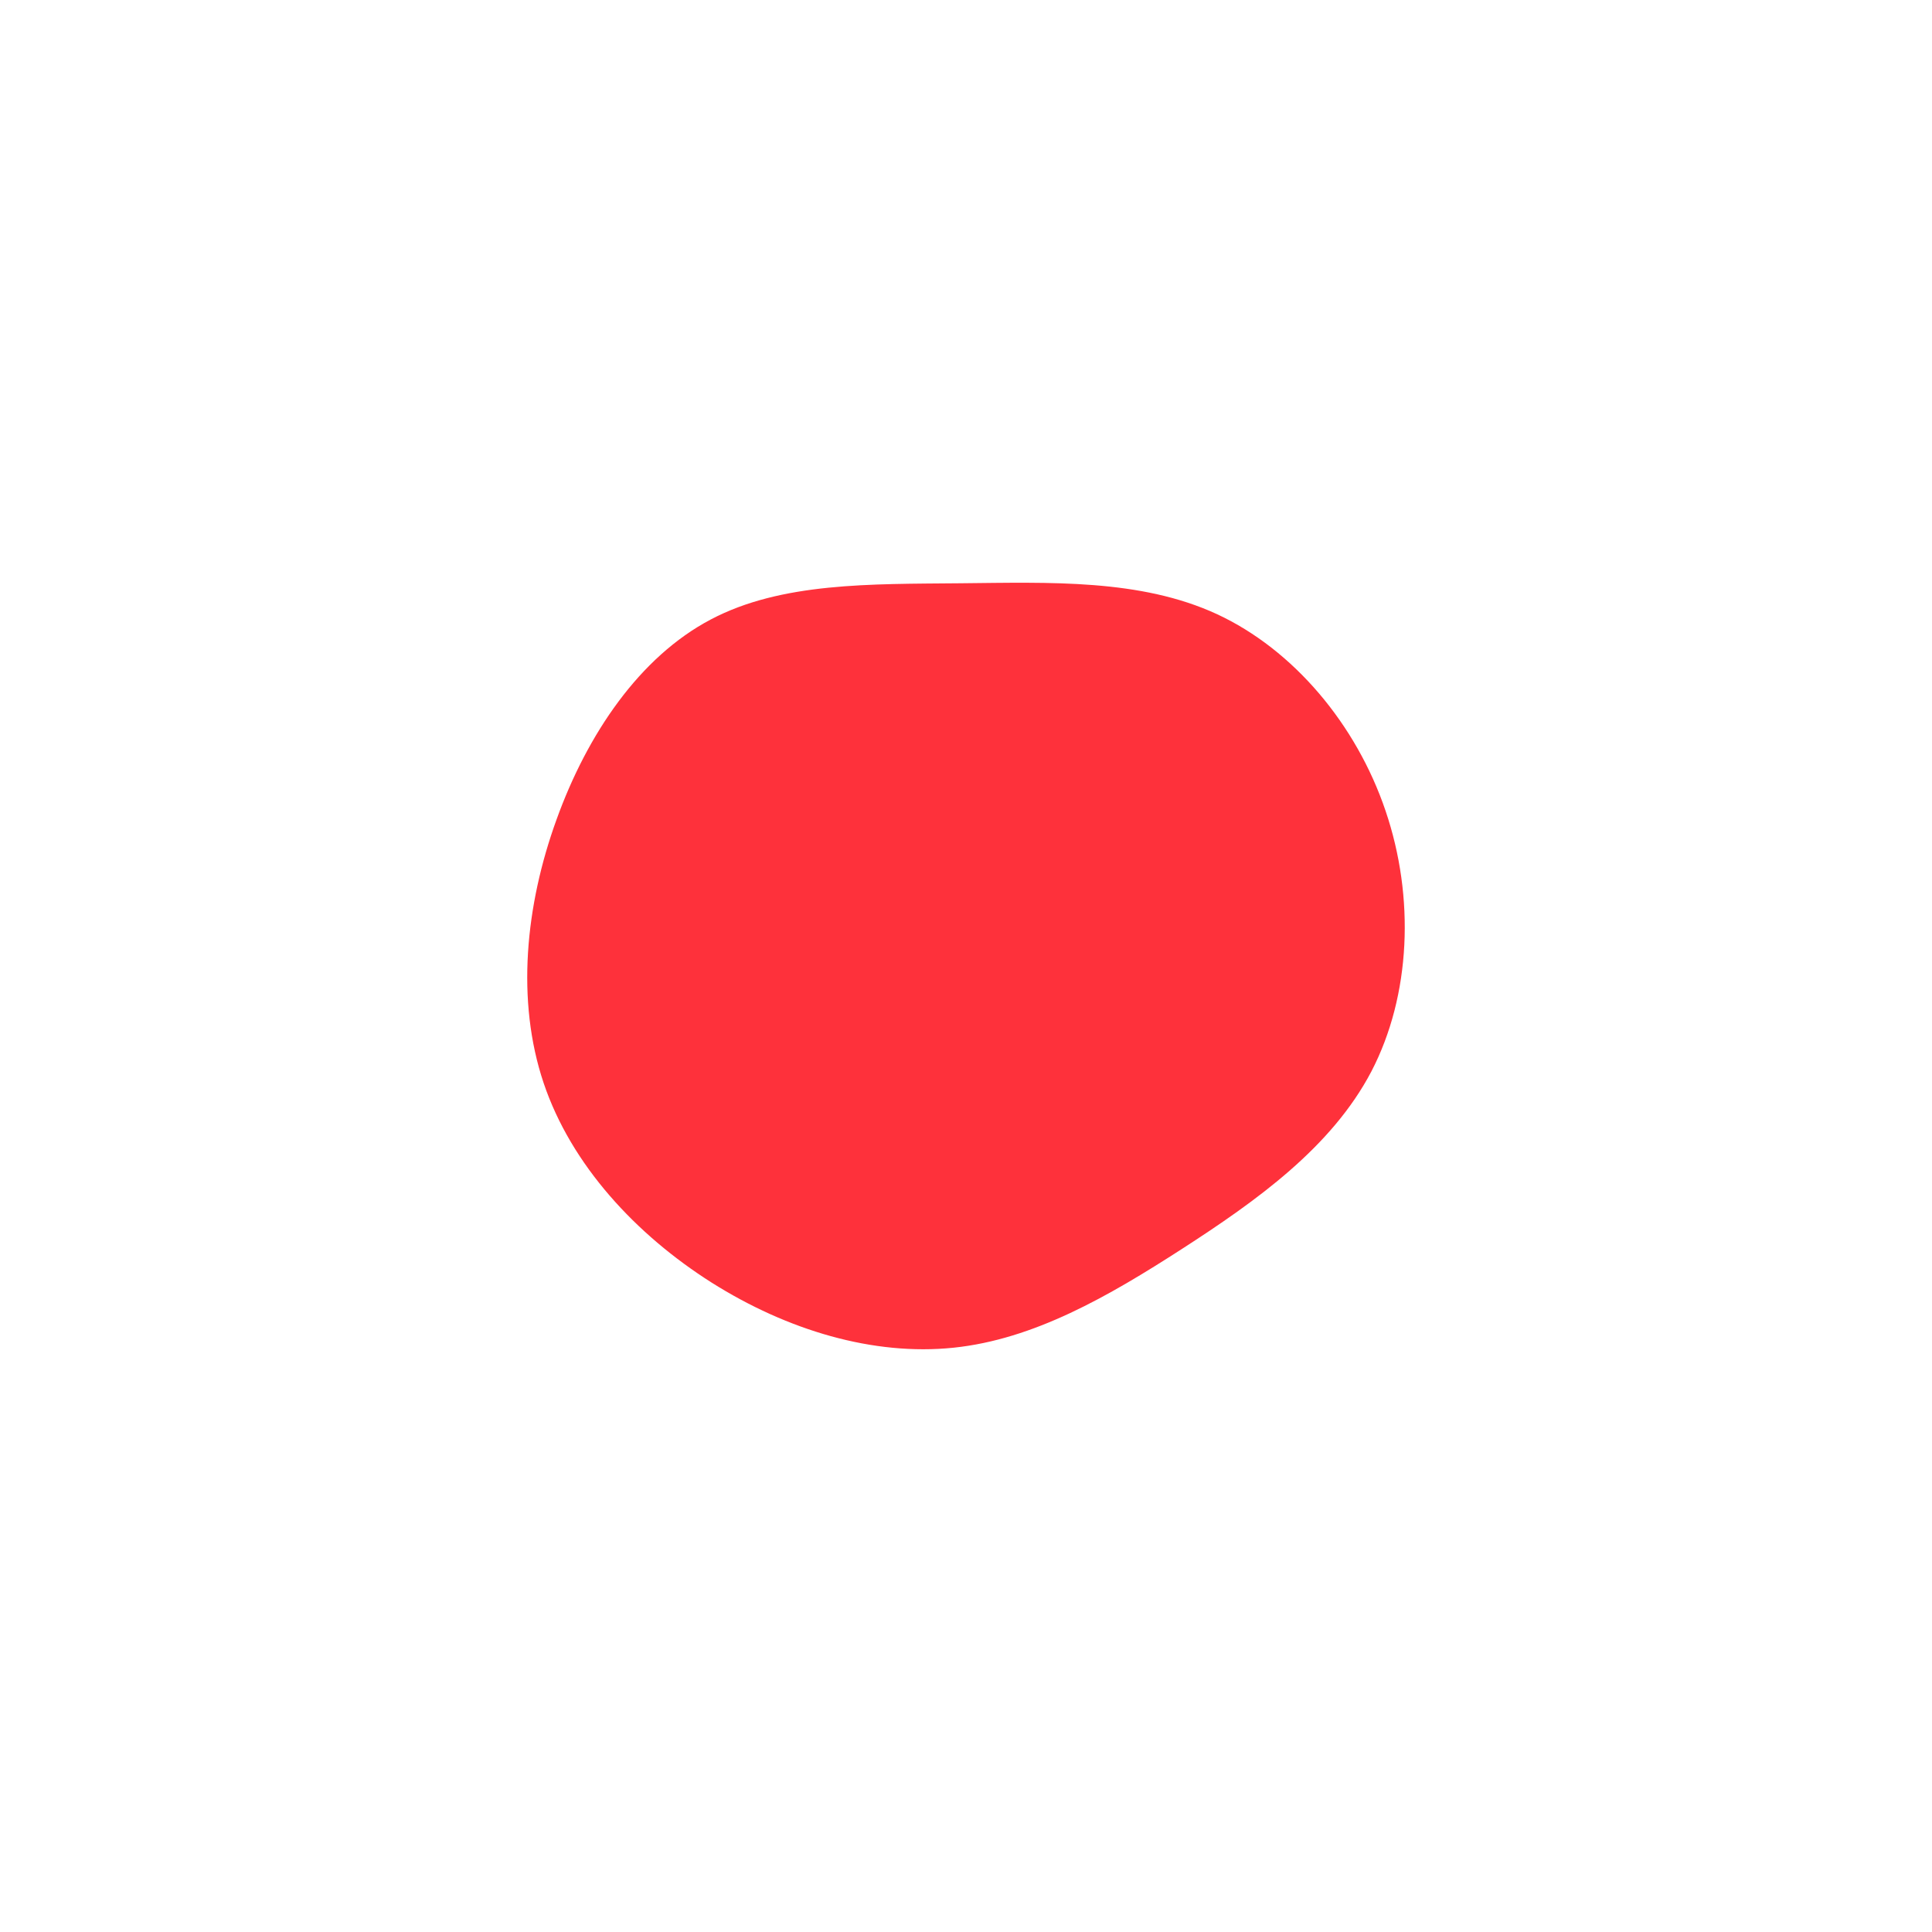
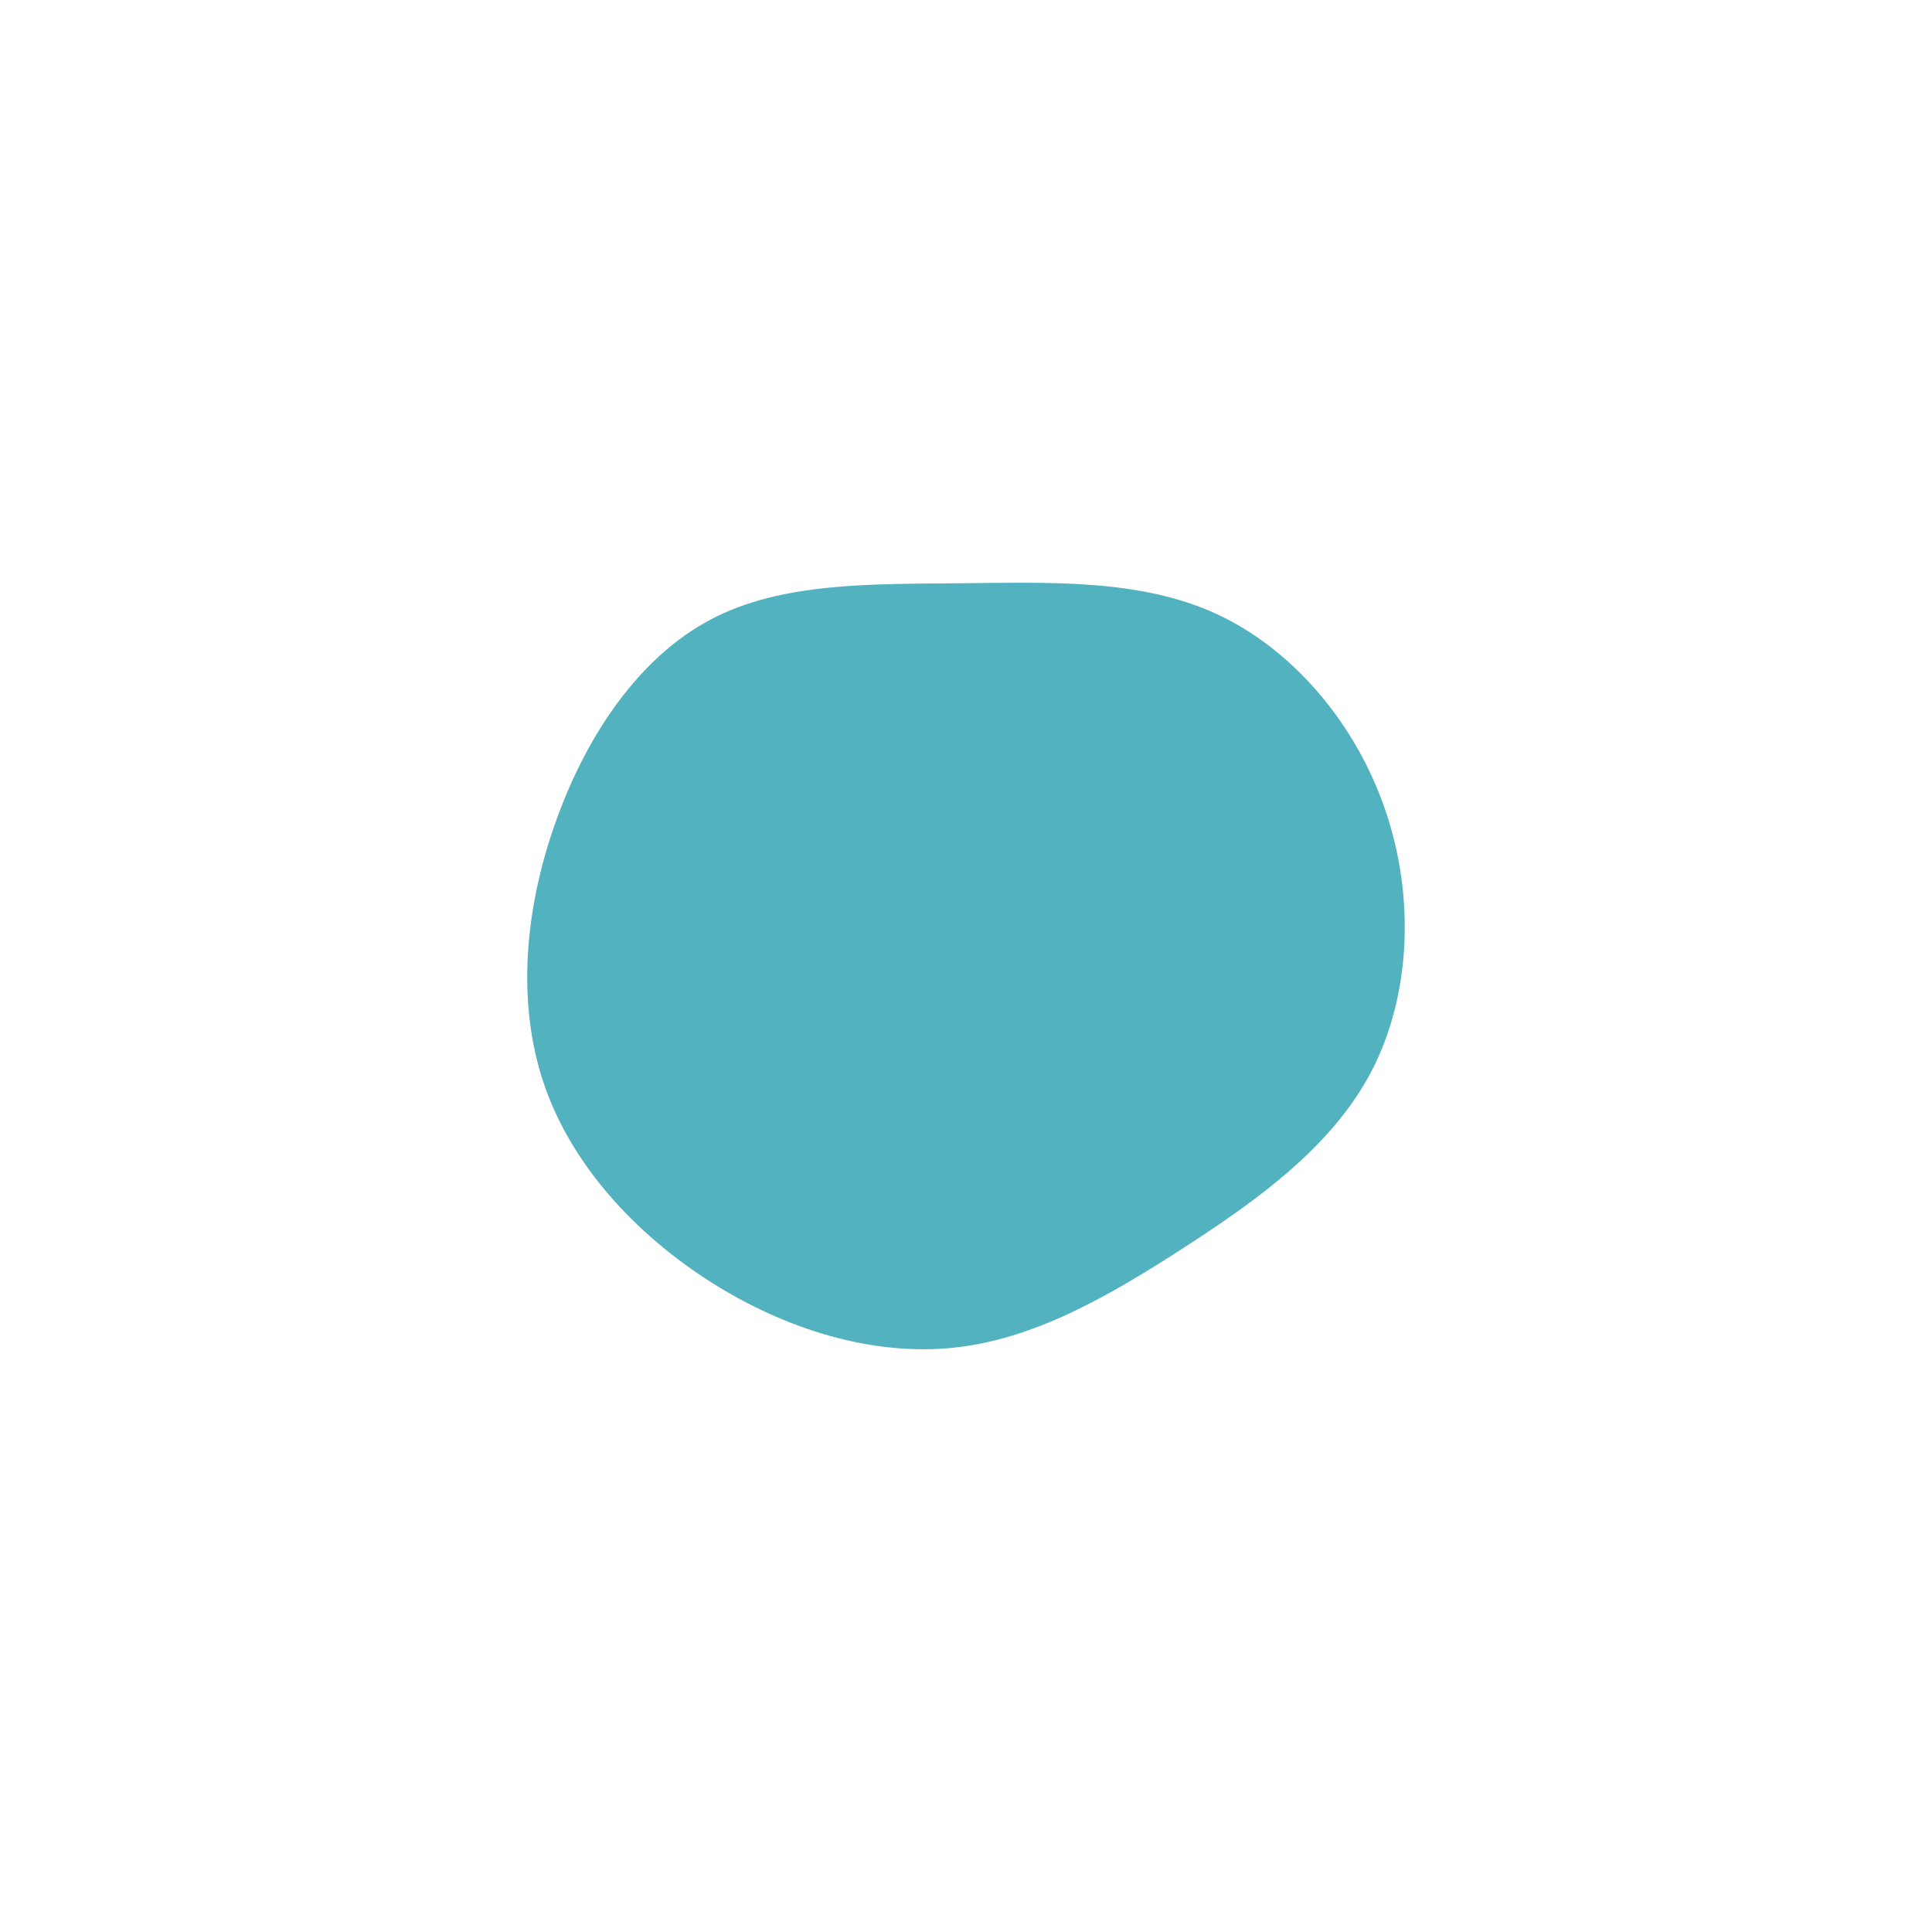
<svg xmlns="http://www.w3.org/2000/svg" id="visual" viewBox="0 0 900 600" width="1200" height="1200" version="1.1">
  <g transform="translate(447.0452 291.8085)">
-     <path d="M119.9 -155.7C155.6 -139.1 184.8 -104.3 198.4 -64.1C212.1 -23.8 210.2 21.9 191.8 57.3C173.3 92.6 138.4 117.5 103.7 139.9C69 162.3 34.5 182.1 -2.8 186C-40.2 189.9 -80.3 177.9 -115.5 155.7C-150.7 133.4 -180.9 101 -193.8 62.7C-206.7 24.3 -202.3 -20 -187.8 -60C-173.4 -100 -149 -135.8 -116 -153.2C-83.1 -170.6 -41.5 -169.7 0.3 -170.1C42.1 -170.5 84.2 -172.2 119.9 -155.7" fill="#fe313b" />
+     <path d="M119.9 -155.7C155.6 -139.1 184.8 -104.3 198.4 -64.1C212.1 -23.8 210.2 21.9 191.8 57.3C173.3 92.6 138.4 117.5 103.7 139.9C69 162.3 34.5 182.1 -2.8 186C-40.2 189.9 -80.3 177.9 -115.5 155.7C-150.7 133.4 -180.9 101 -193.8 62.7C-206.7 24.3 -202.3 -20 -187.8 -60C-173.4 -100 -149 -135.8 -116 -153.2C-83.1 -170.6 -41.5 -169.7 0.3 -170.1C42.1 -170.5 84.2 -172.2 119.9 -155.7" fill="#52b2bf" />
  </g>
</svg>
